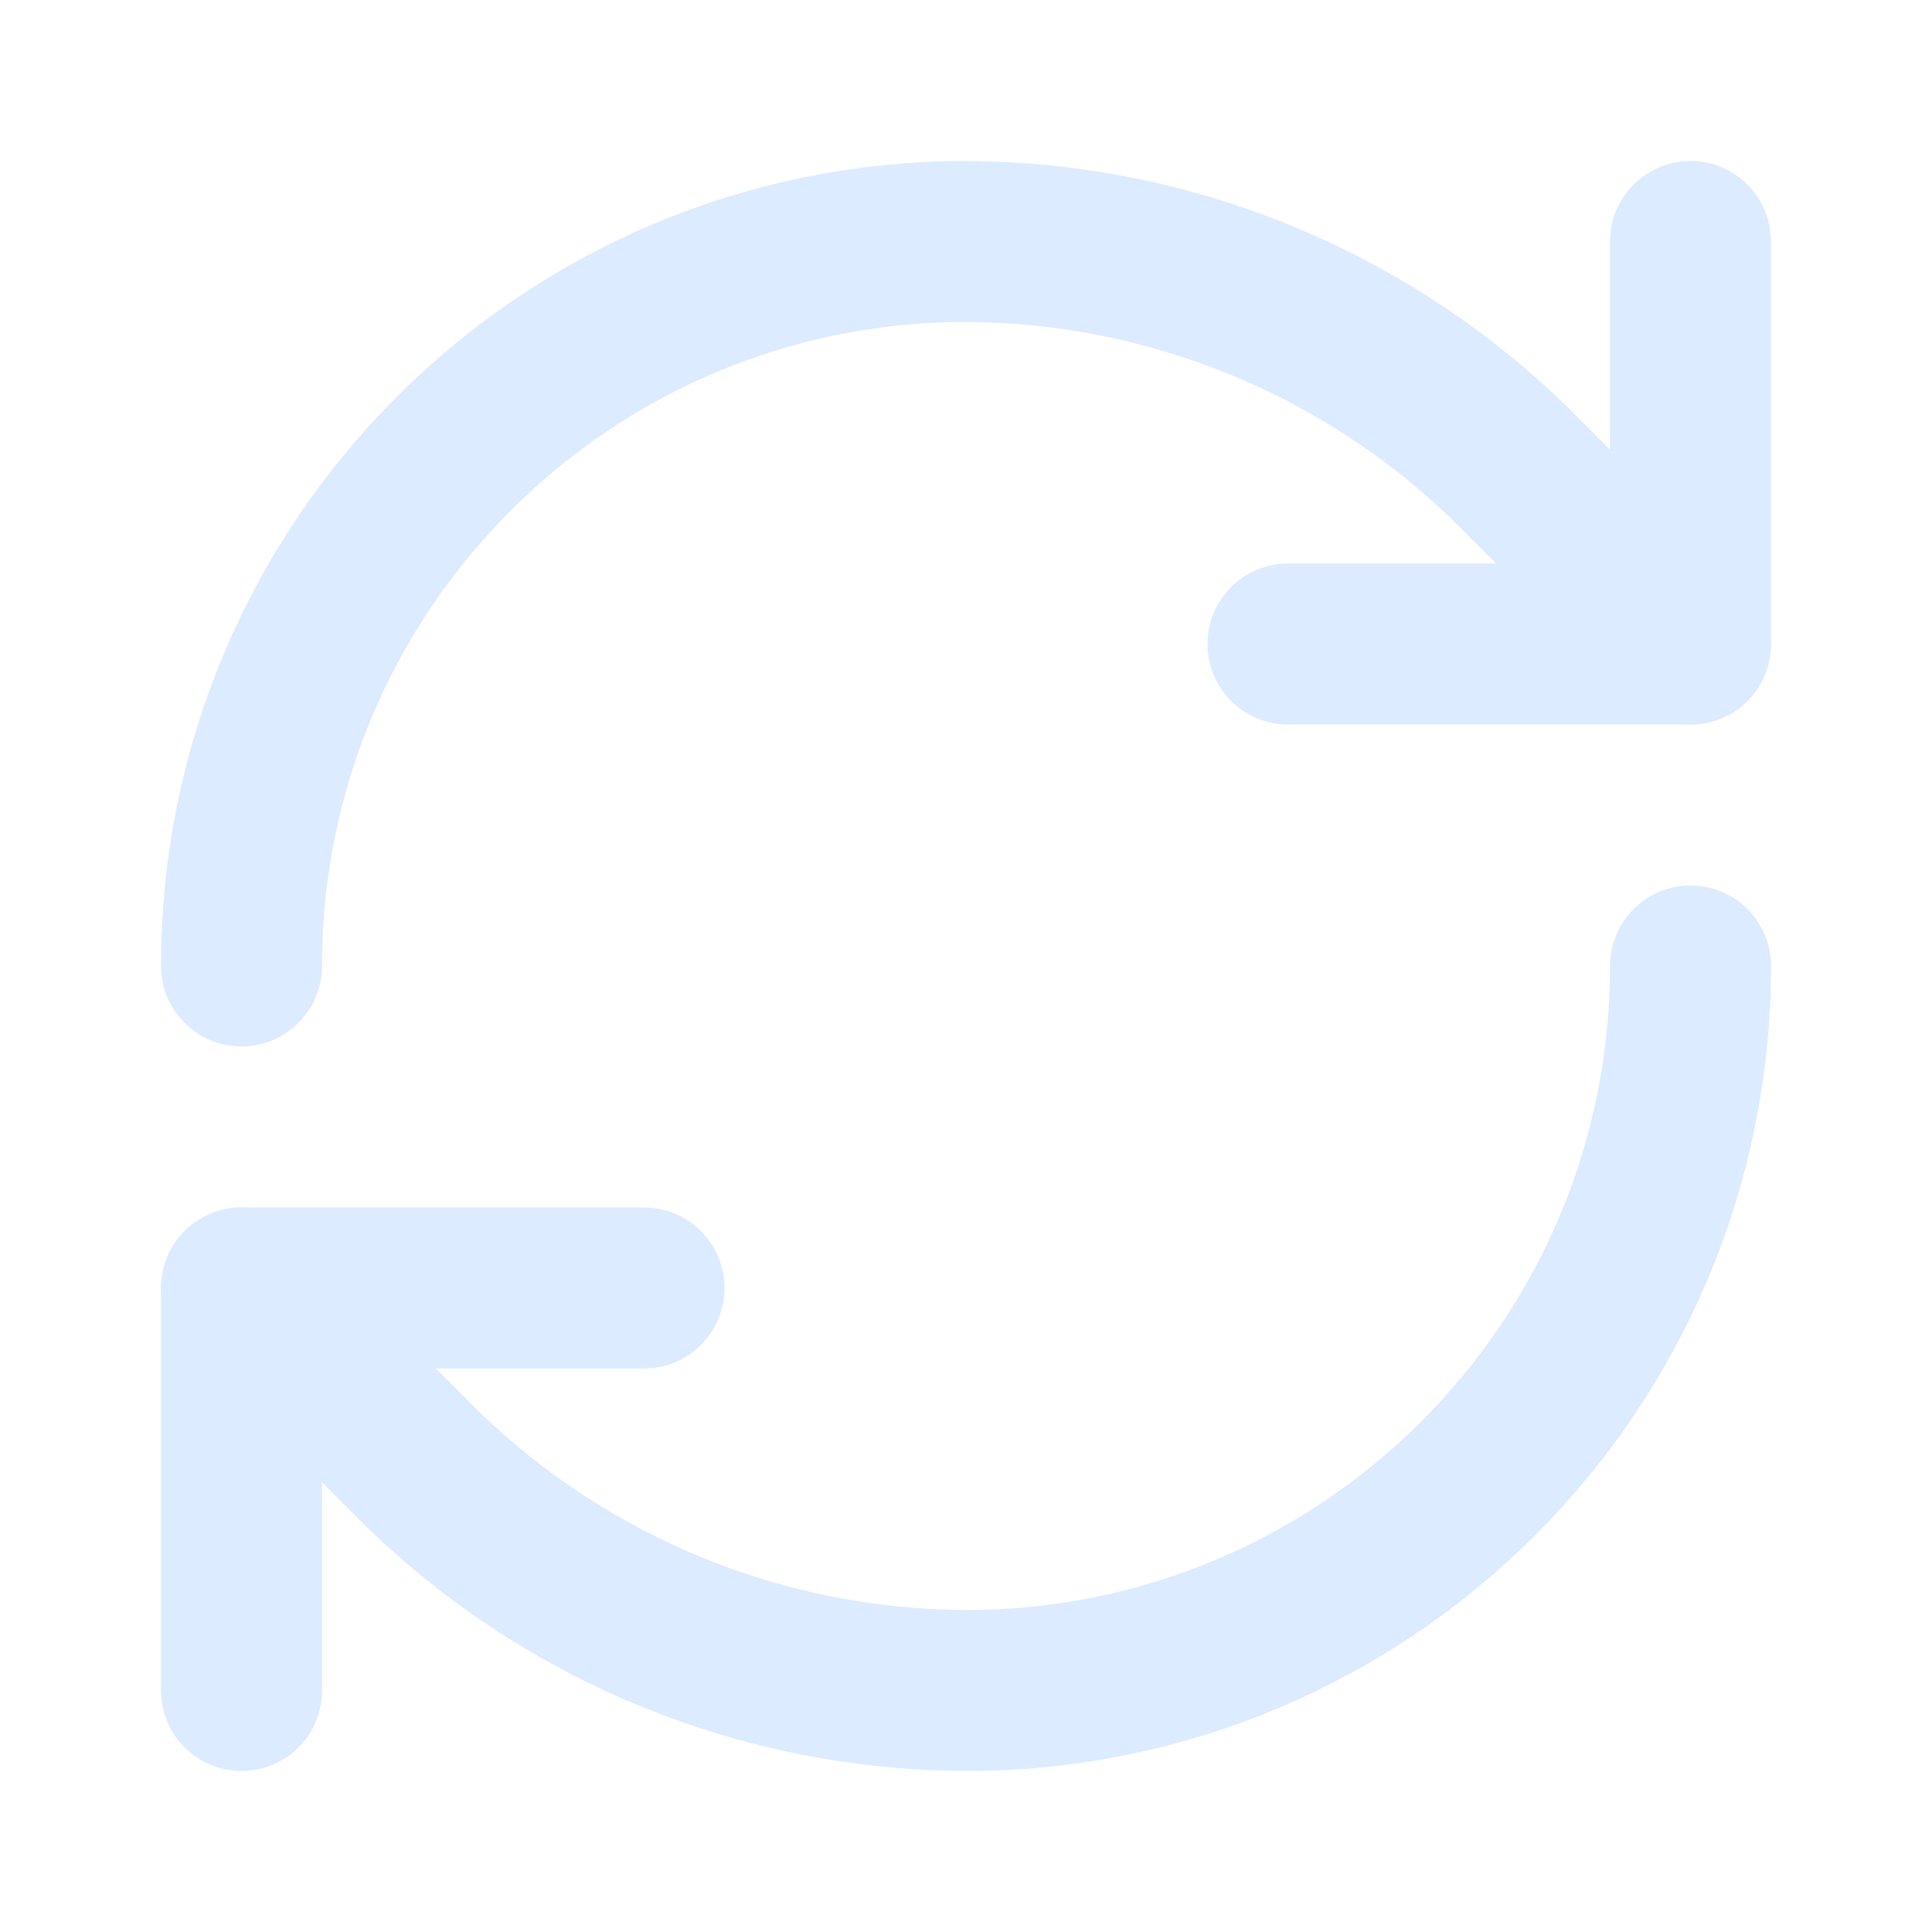
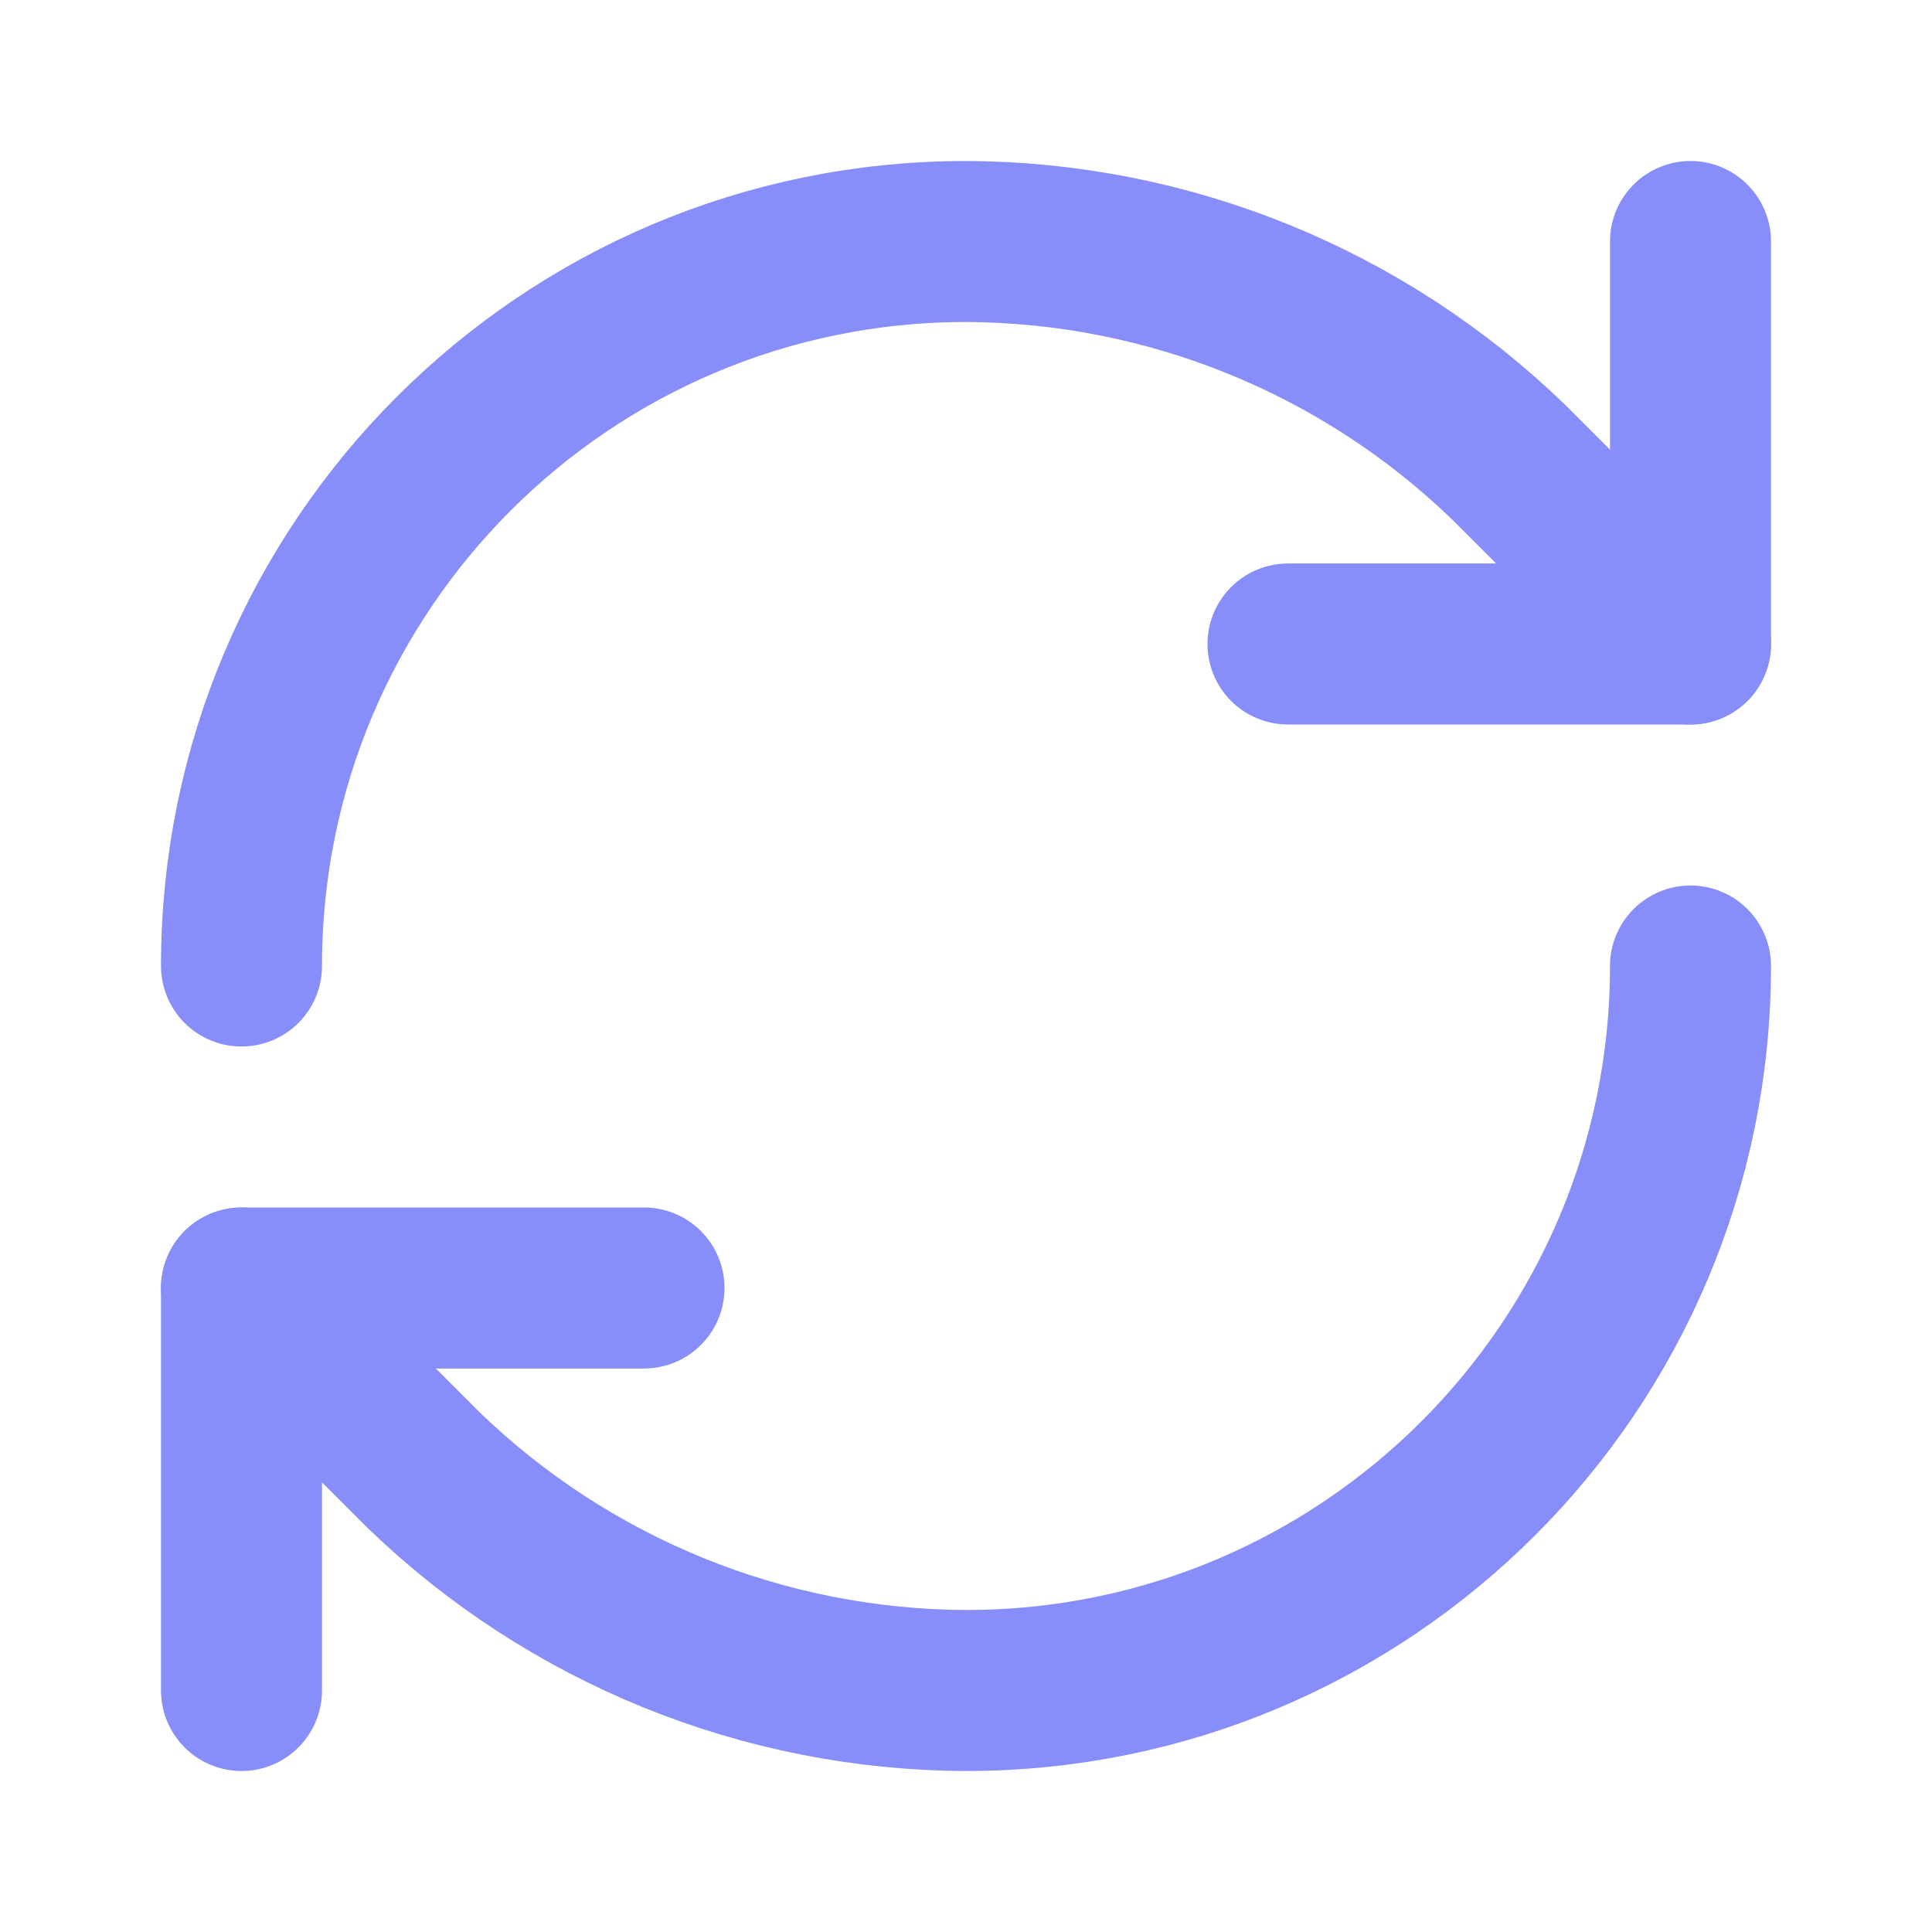
- <svg xmlns="http://www.w3.org/2000/svg" viewBox="0 0 24 24" fill="none" stroke="#DCEBFF" stroke-width="2" stroke-linecap="round" stroke-linejoin="round">
+ <svg xmlns="http://www.w3.org/2000/svg" viewBox="0 0 24 24" fill="none" stroke="#878DF9" stroke-width="2" stroke-linecap="round" stroke-linejoin="round">
  <path d="M3 12a9 9 0 0 1 9-9 9.75 9.75 0 0 1 6.74 2.74L21 8" />
  <path d="M21 3v5h-5" />
  <path d="M21 12a9 9 0 0 1-9 9 9.75 9.75 0 0 1-6.74-2.74L3 16" />
  <path d="M8 16H3v5" />
</svg>
